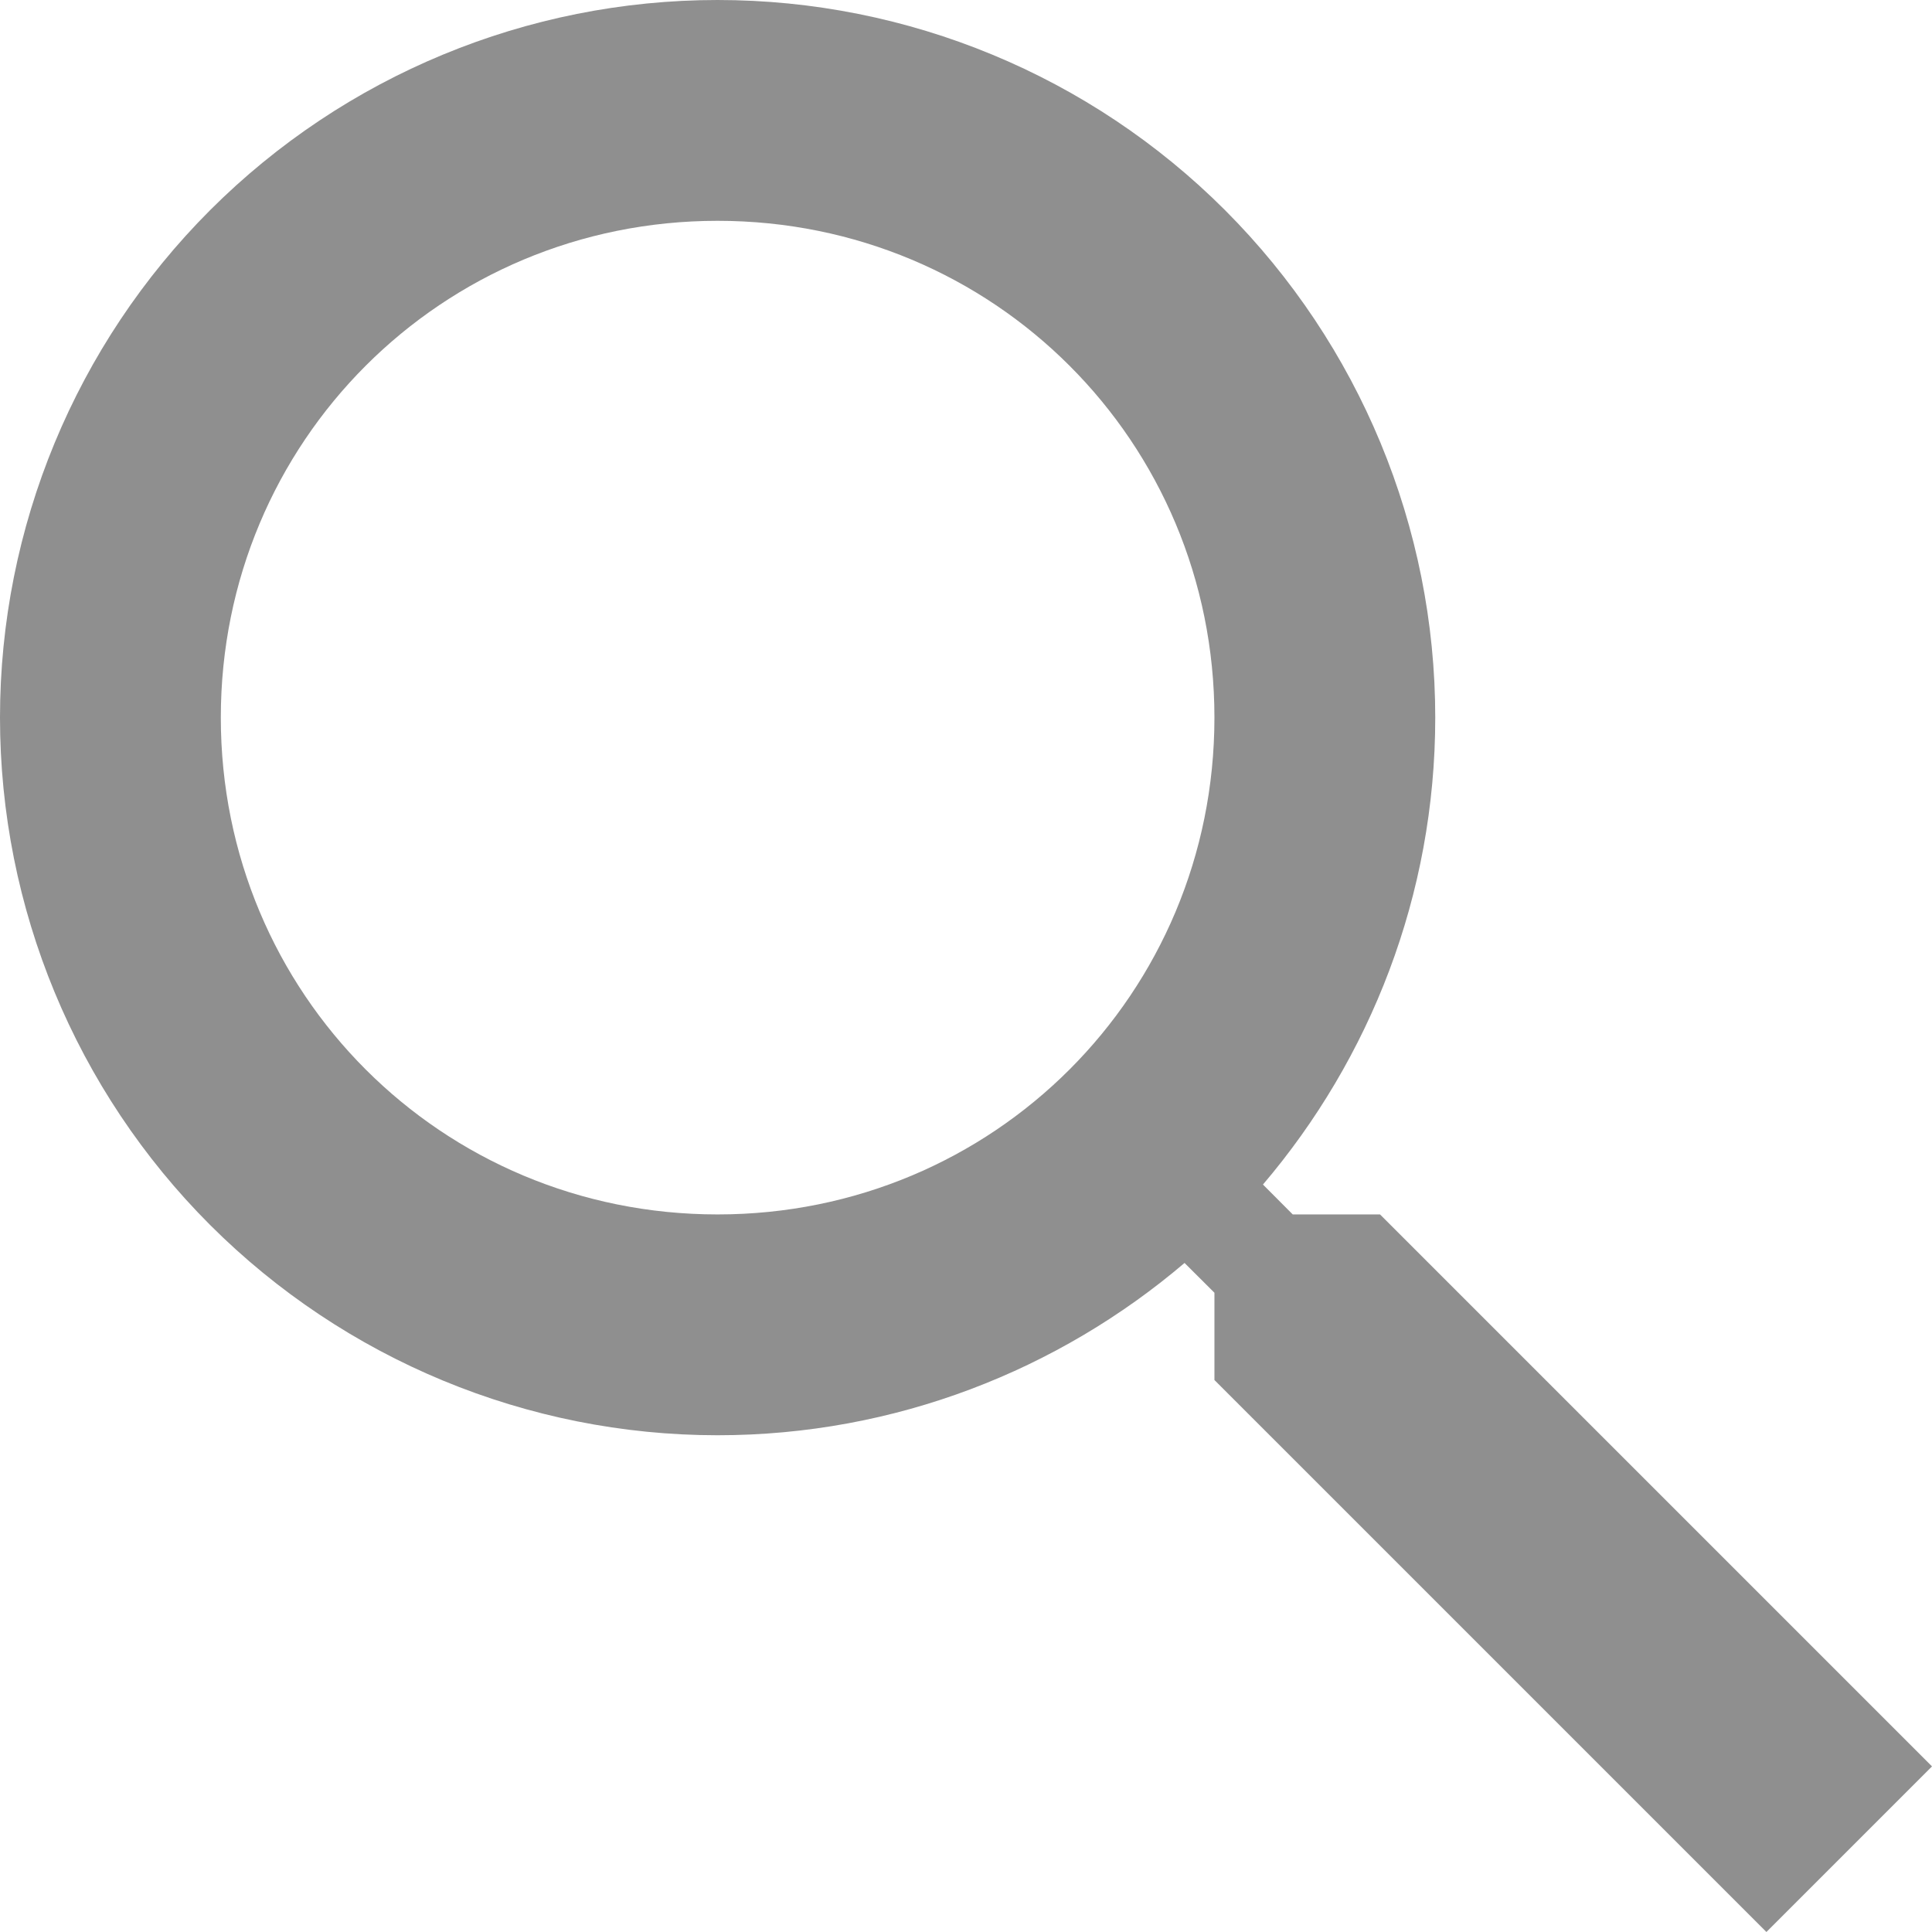
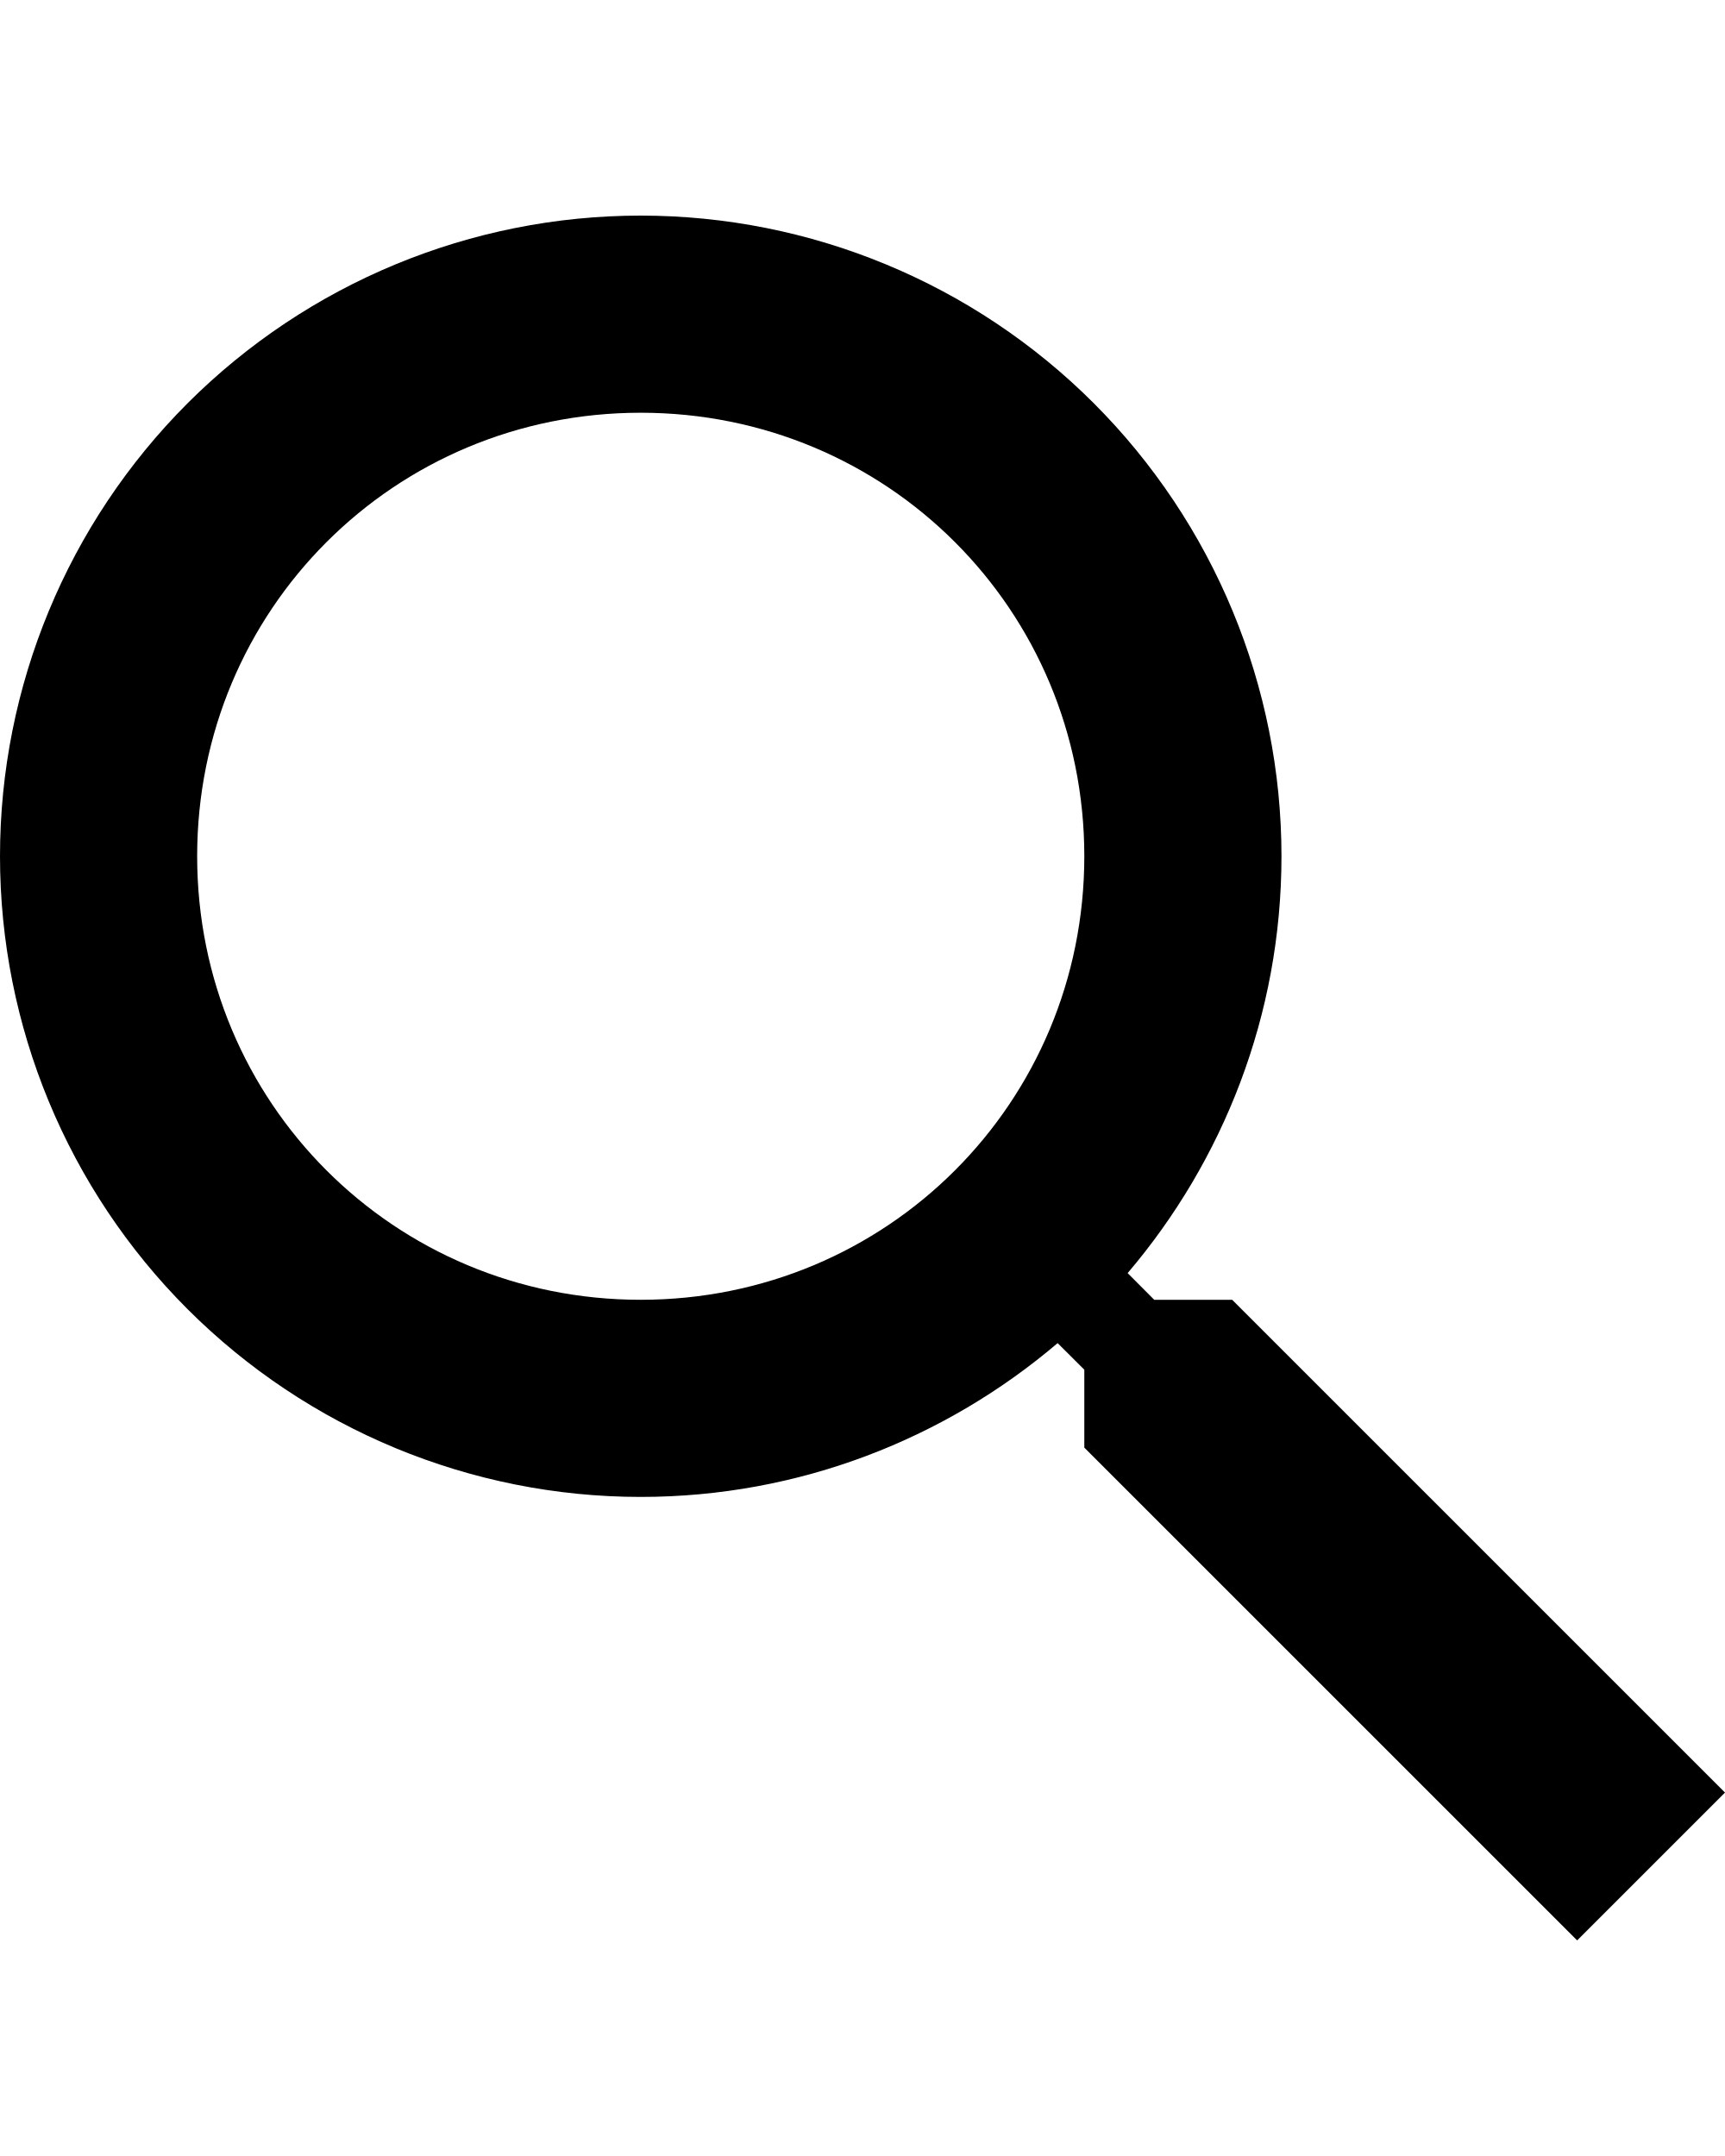
- <svg xmlns="http://www.w3.org/2000/svg" width="17" height="17" viewBox="0 0 17 17" fill="none">
-   <path id="Vector" d="M6.314 0C7.989 0 9.595 0.665 10.779 1.849C11.963 3.034 12.629 4.64 12.629 6.314C12.629 7.878 12.055 9.316 11.113 10.423L11.375 10.686H12.143L17 15.543L15.543 17L10.686 12.143V11.375L10.423 11.113C9.316 12.055 7.878 12.629 6.314 12.629C4.64 12.629 3.034 11.963 1.849 10.779C0.665 9.595 0 7.989 0 6.314C0 4.64 0.665 3.034 1.849 1.849C3.034 0.665 4.64 0 6.314 0ZM6.314 1.943C3.886 1.943 1.943 3.886 1.943 6.314C1.943 8.743 3.886 10.686 6.314 10.686C8.743 10.686 10.686 8.743 10.686 6.314C10.686 3.886 8.743 1.943 6.314 1.943Z" fill="#8F8F8F" />
+ <svg xmlns="http://www.w3.org/2000/svg" width="20" height="25" viewBox="0 0 17 17" fill="none">
+   <path id="Vector" d="M6.314 0C7.989 0 9.595 0.665 10.779 1.849C11.963 3.034 12.629 4.64 12.629 6.314C12.629 7.878 12.055 9.316 11.113 10.423L11.375 10.686H12.143L17 15.543L15.543 17L10.686 12.143V11.375L10.423 11.113C9.316 12.055 7.878 12.629 6.314 12.629C4.64 12.629 3.034 11.963 1.849 10.779C0.665 9.595 0 7.989 0 6.314C0 4.64 0.665 3.034 1.849 1.849C3.034 0.665 4.64 0 6.314 0ZM6.314 1.943C3.886 1.943 1.943 3.886 1.943 6.314C1.943 8.743 3.886 10.686 6.314 10.686C8.743 10.686 10.686 8.743 10.686 6.314C10.686 3.886 8.743 1.943 6.314 1.943Z" fill="currentColor" />
</svg>
